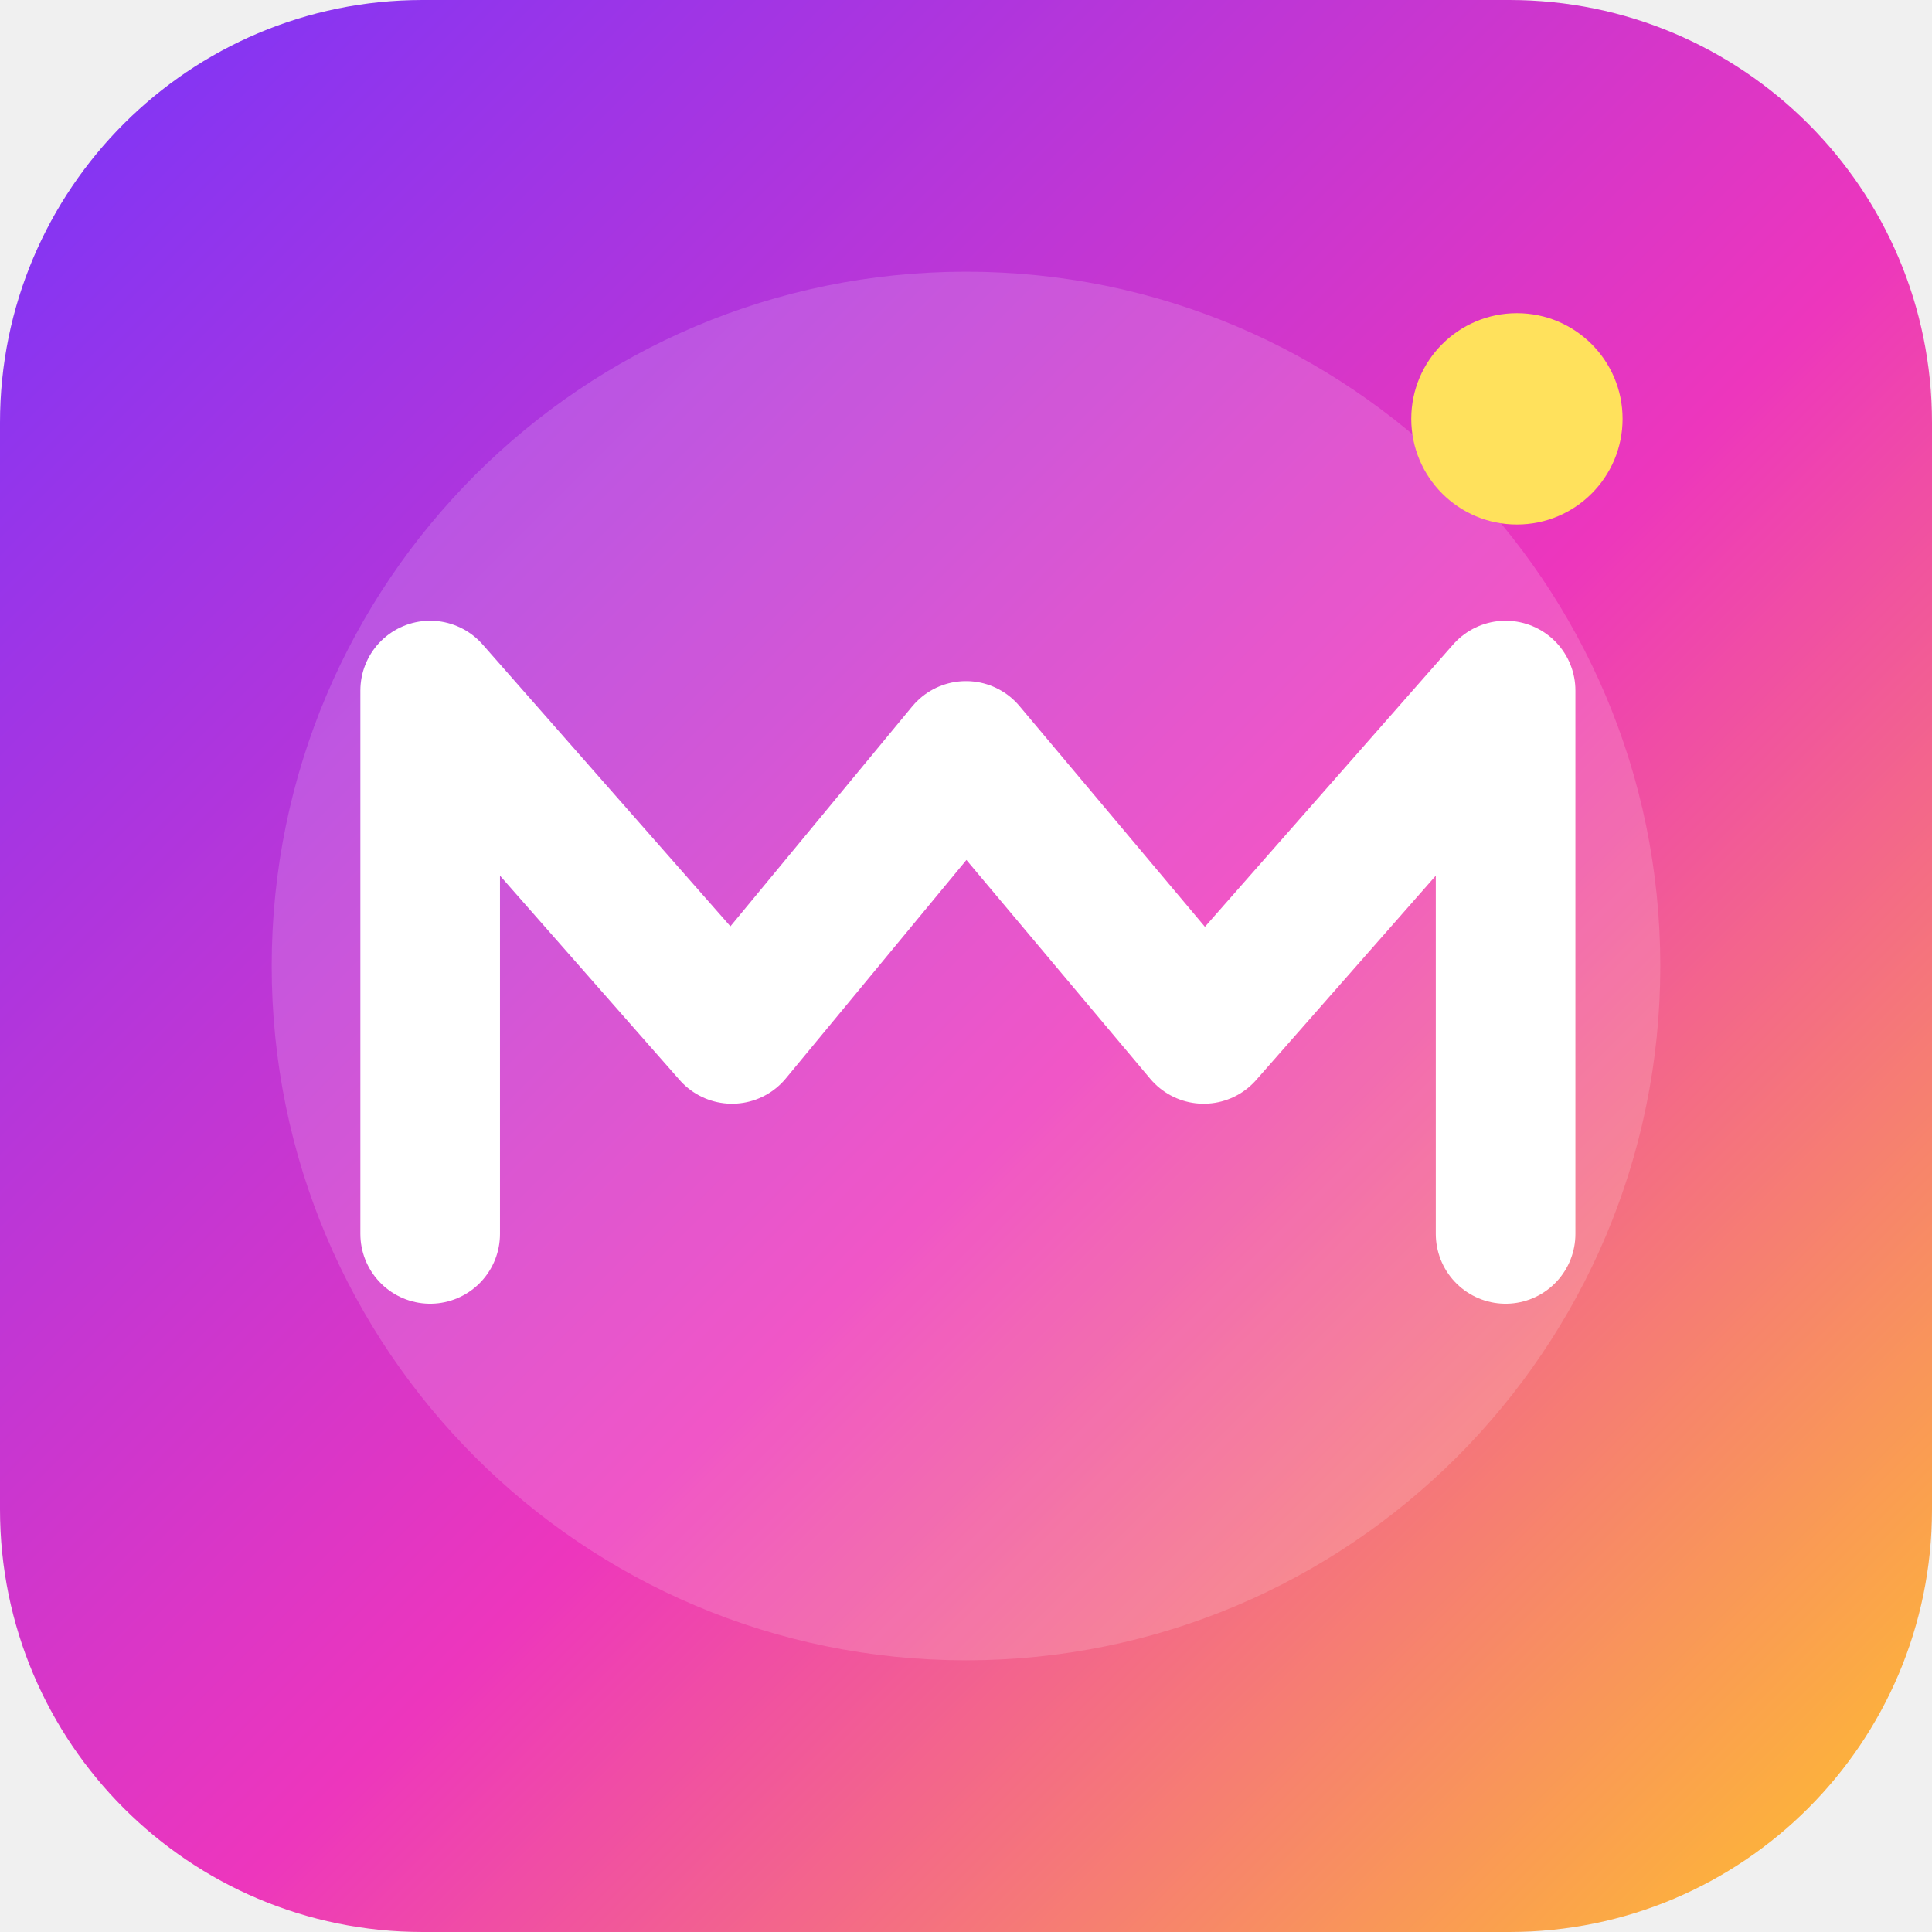
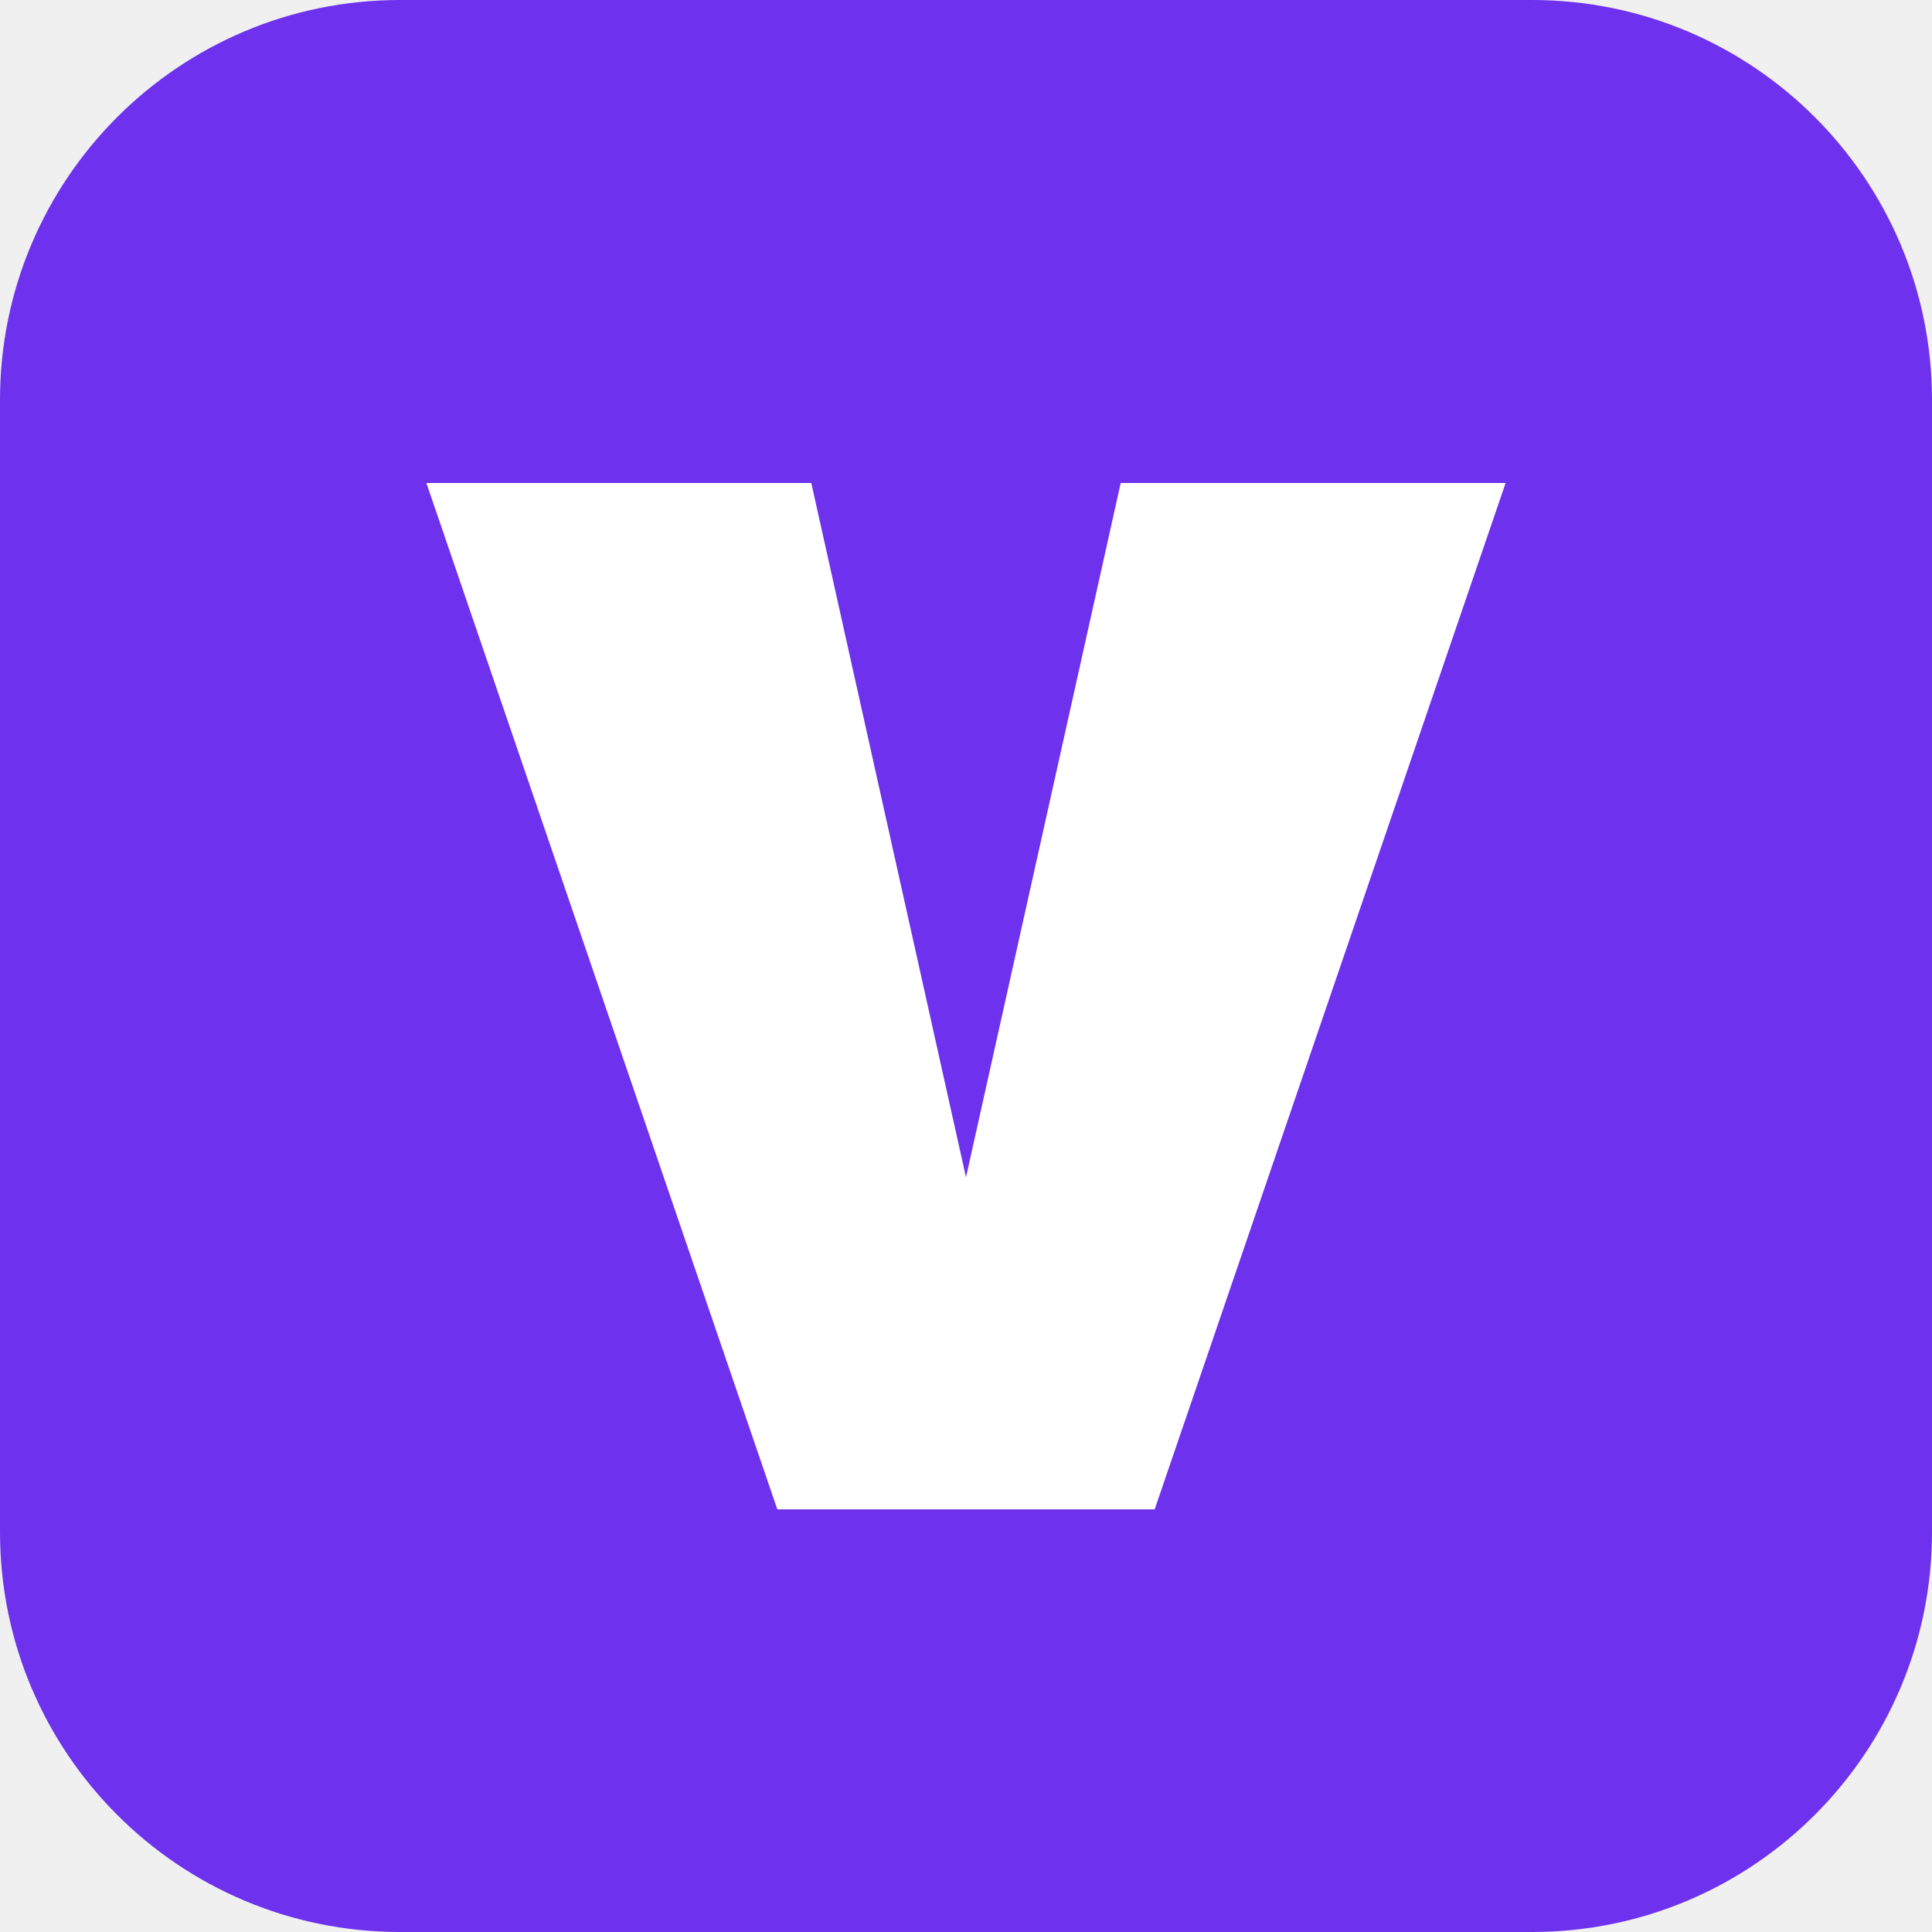
<svg xmlns="http://www.w3.org/2000/svg" width="512" height="512" viewBox="0 0 512 512">
-   <defs>
-     <linearGradient id="g" x2="1" y2="1">
-       <stop stop-color="#7735fa" />
-       <stop offset=".55" stop-color="#ed36bd" />
-       <stop offset="1" stop-color="#ffc627" />
-     </linearGradient>
-   </defs>
-   <rect width="512" height="512" rx="112" fill="url(#g)" />
-   <circle cx="256" cy="256" r="184" fill="#fff" opacity=".16" />
-   <path d="M114 327V183l80 91 62-75 63 75 80-91v144" stroke="white" stroke-width="37" fill="none" stroke-linejoin="round" stroke-linecap="round" />
-   <circle cx="402" cy="111" r="28" fill="#ffe15c" />
+   <rect width="512" height="512" rx="106" fill="#6e31ed" />
+   <path d="M113 128h102l41 184 41-184h102L306 400H206z" fill="#fff" />
</svg>
